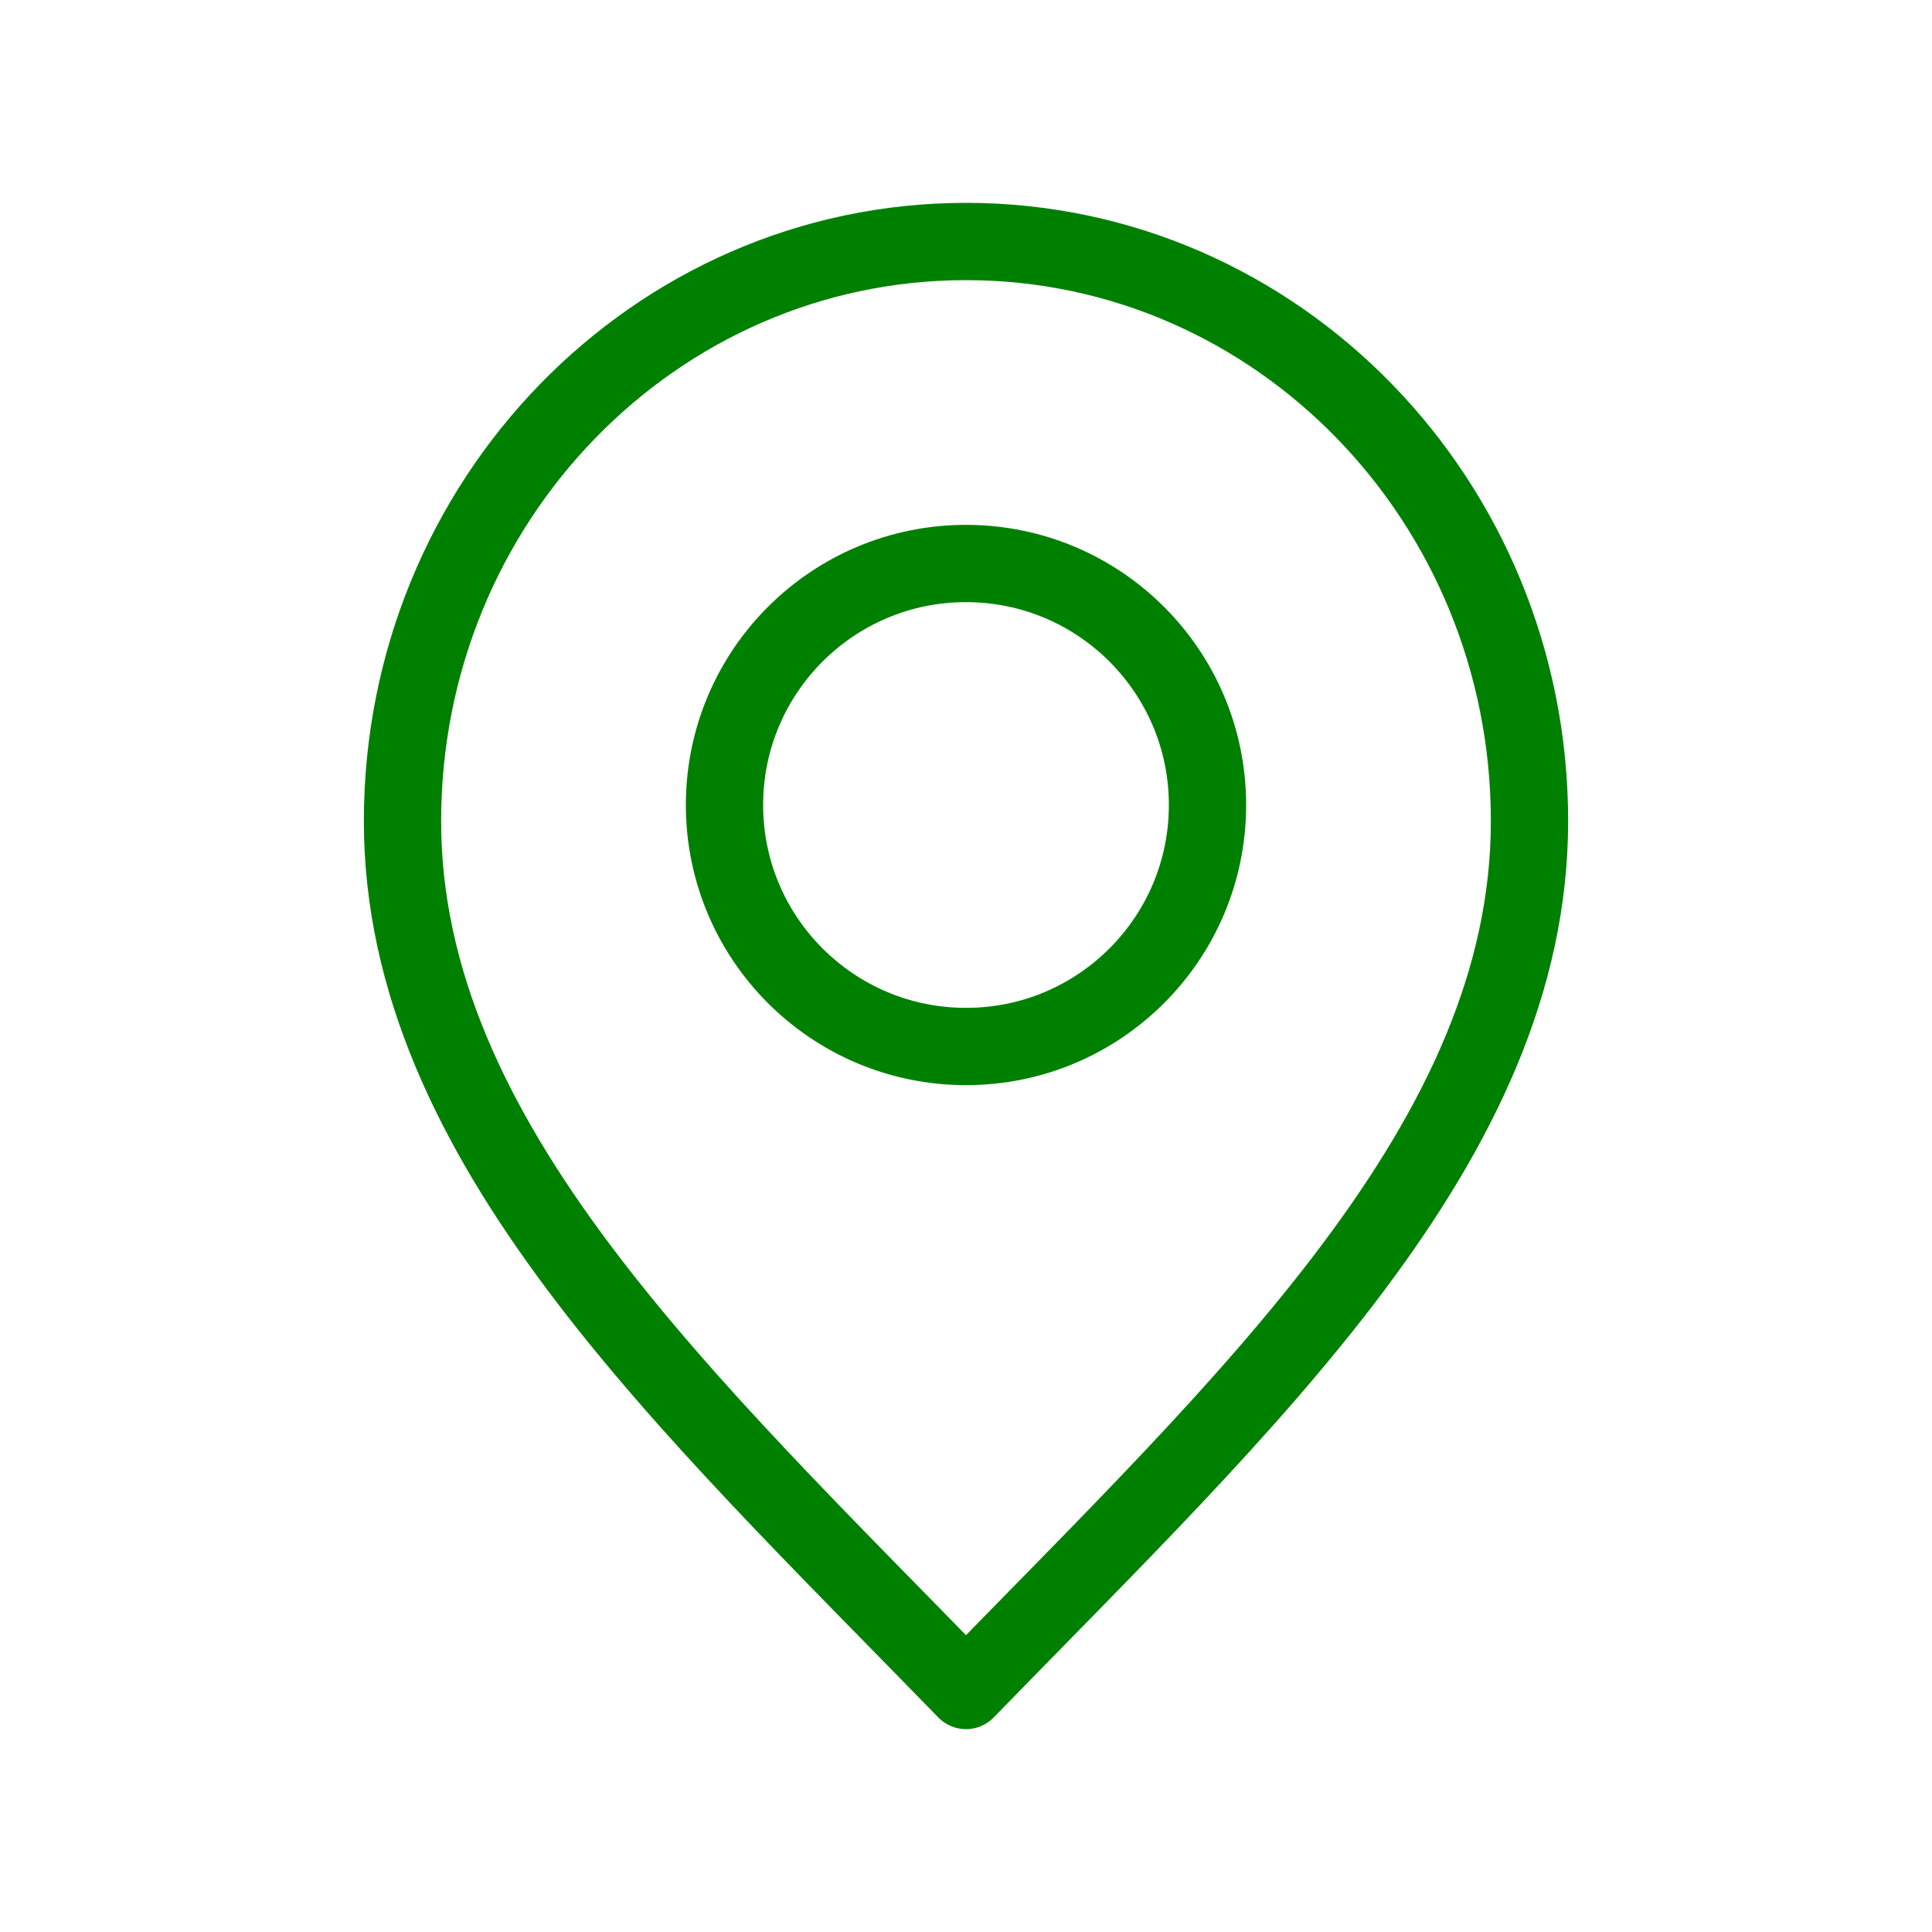
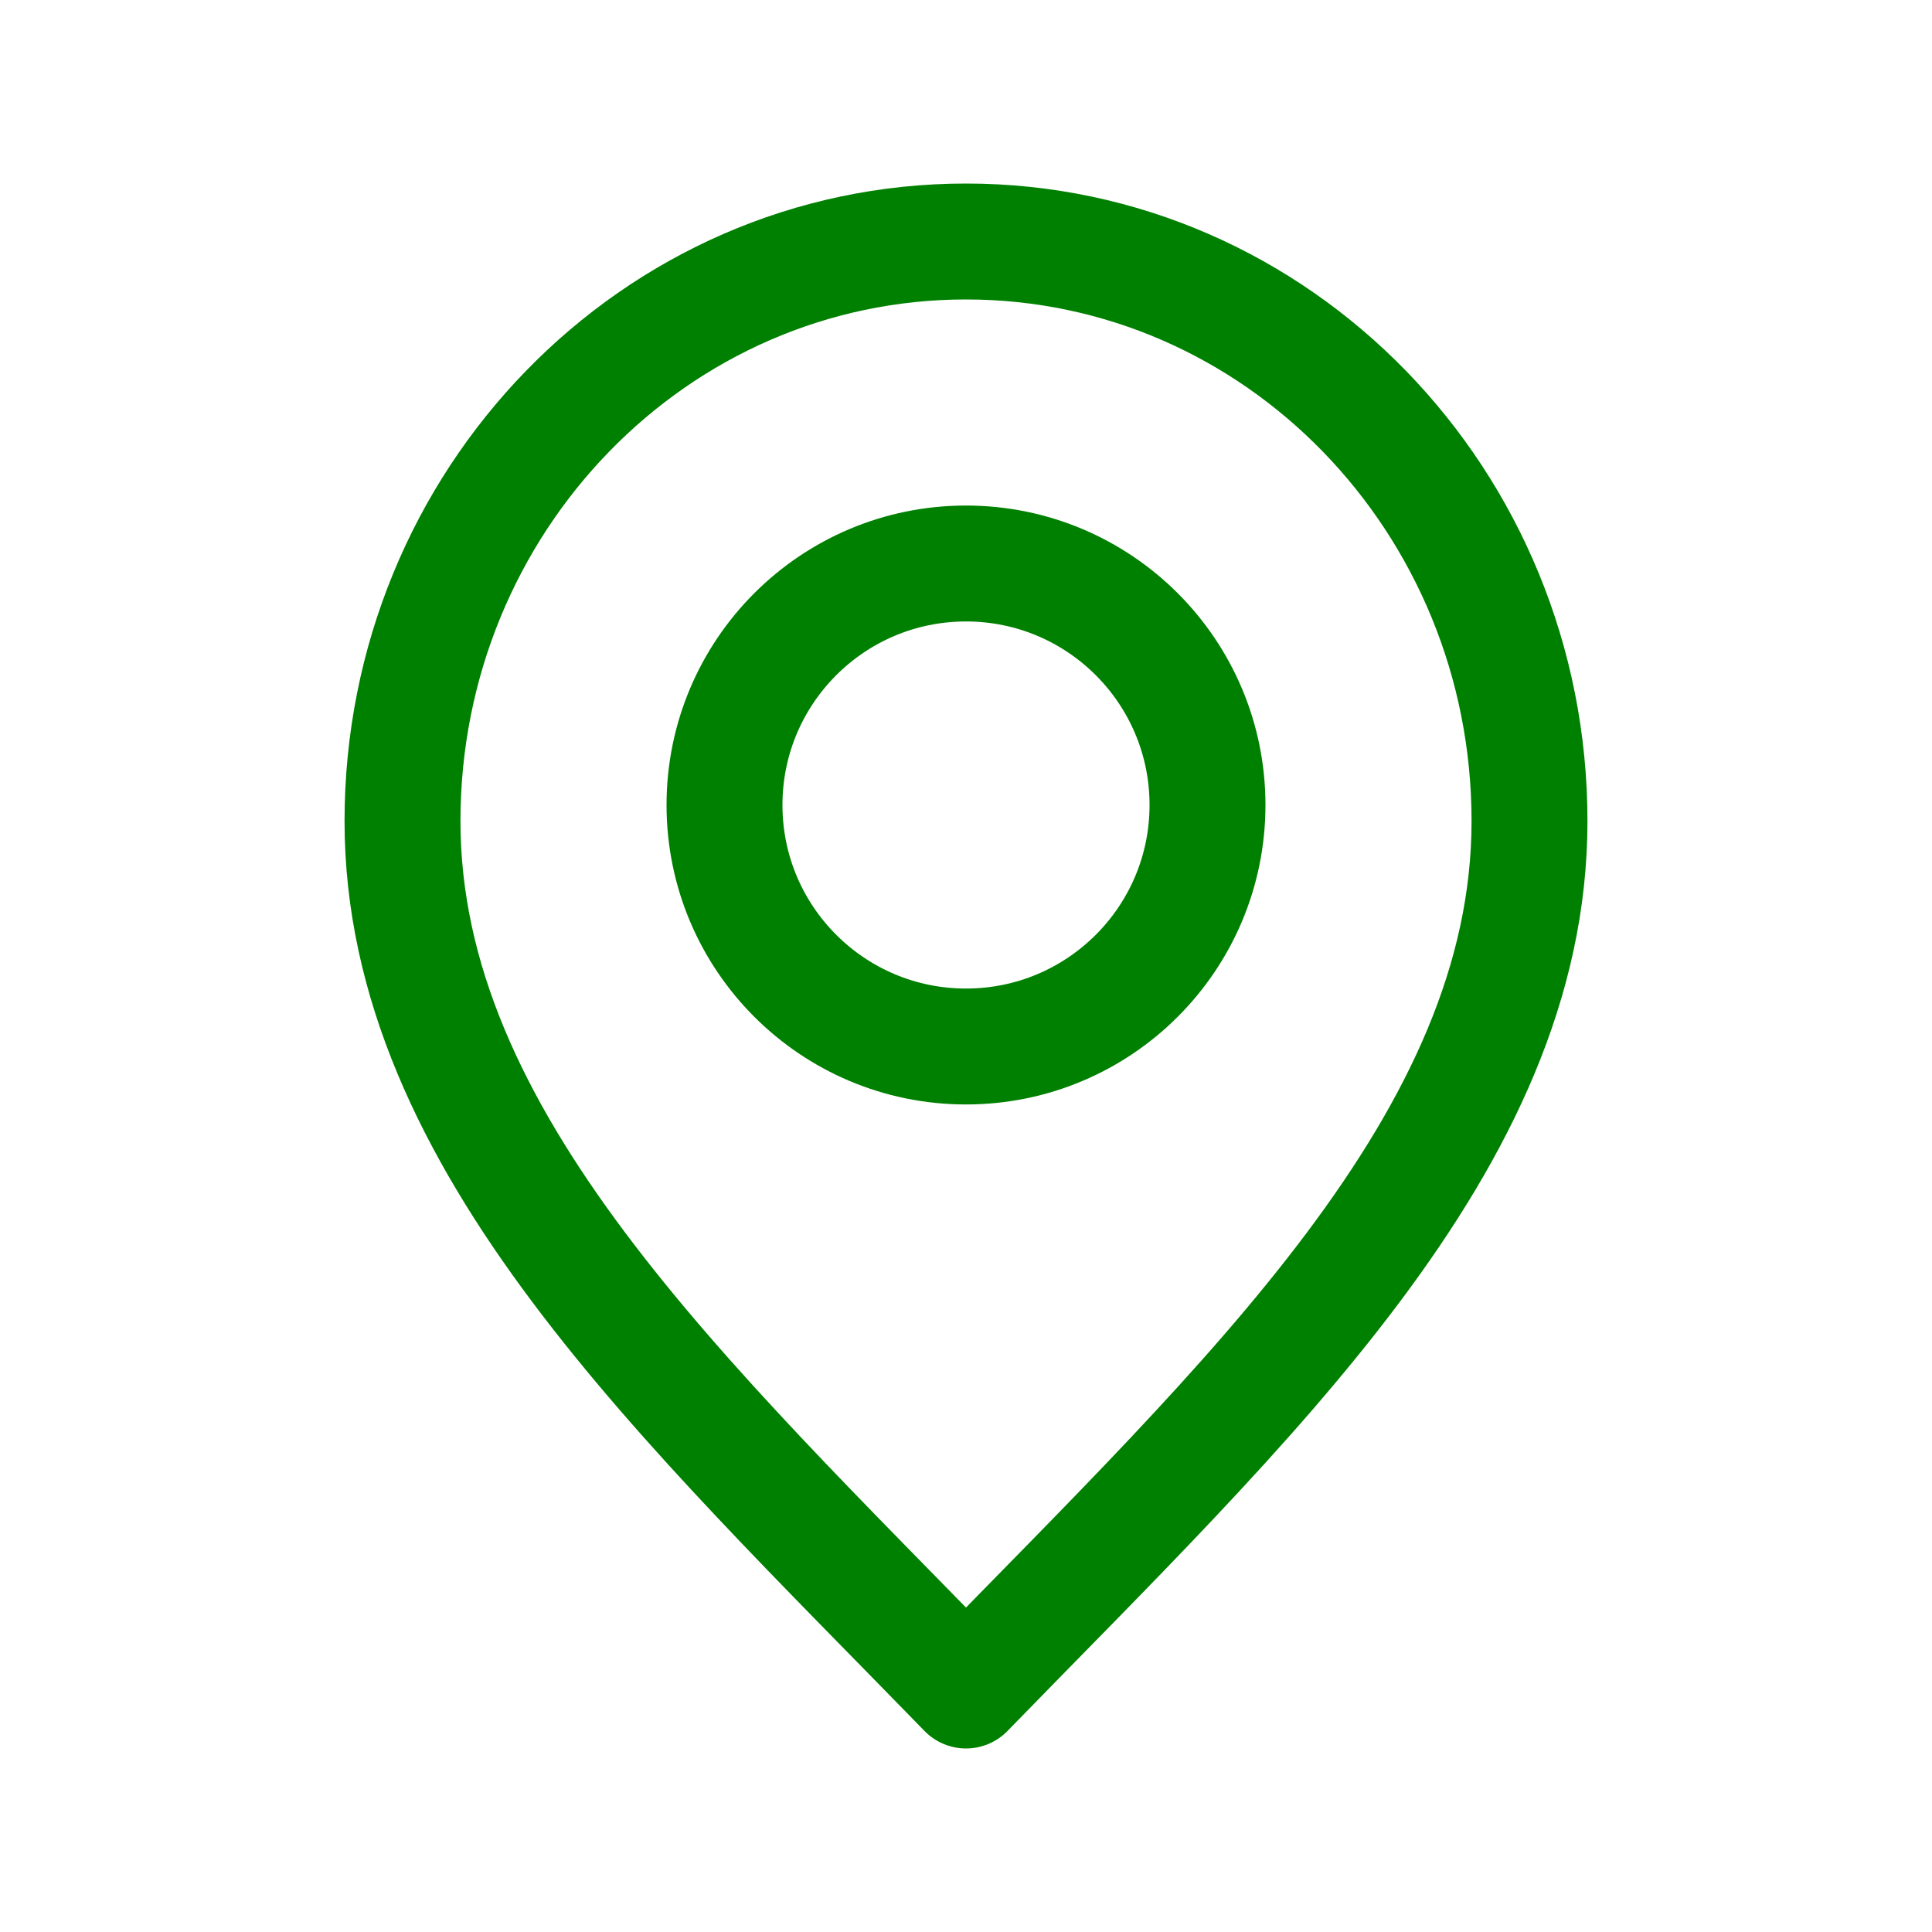
<svg xmlns="http://www.w3.org/2000/svg" width="64px" height="64px" fill="none" viewBox="0 0 24 24">
-   <g stroke="#008000" stroke-linecap="round" stroke-linejoin="round" stroke-width=".96">
+   <g stroke="#008000" stroke-linecap="round" stroke-linejoin="round" stroke-width="1.44">
    <path d="m12 21c3.5-3.6 7-6.824 7-10.8 0-3.976-3.134-7.2-7-7.2-3.866 0-7 3.224-7 7.2 0 3.976 3.5 7.2 7 10.8z" />
    <path d="m12 13c1.657 0 3-1.343 3-3 0-1.657-1.343-3-3-3s-3 1.343-3 3c0 1.657 1.343 3 3 3z" />
  </g>
</svg>
